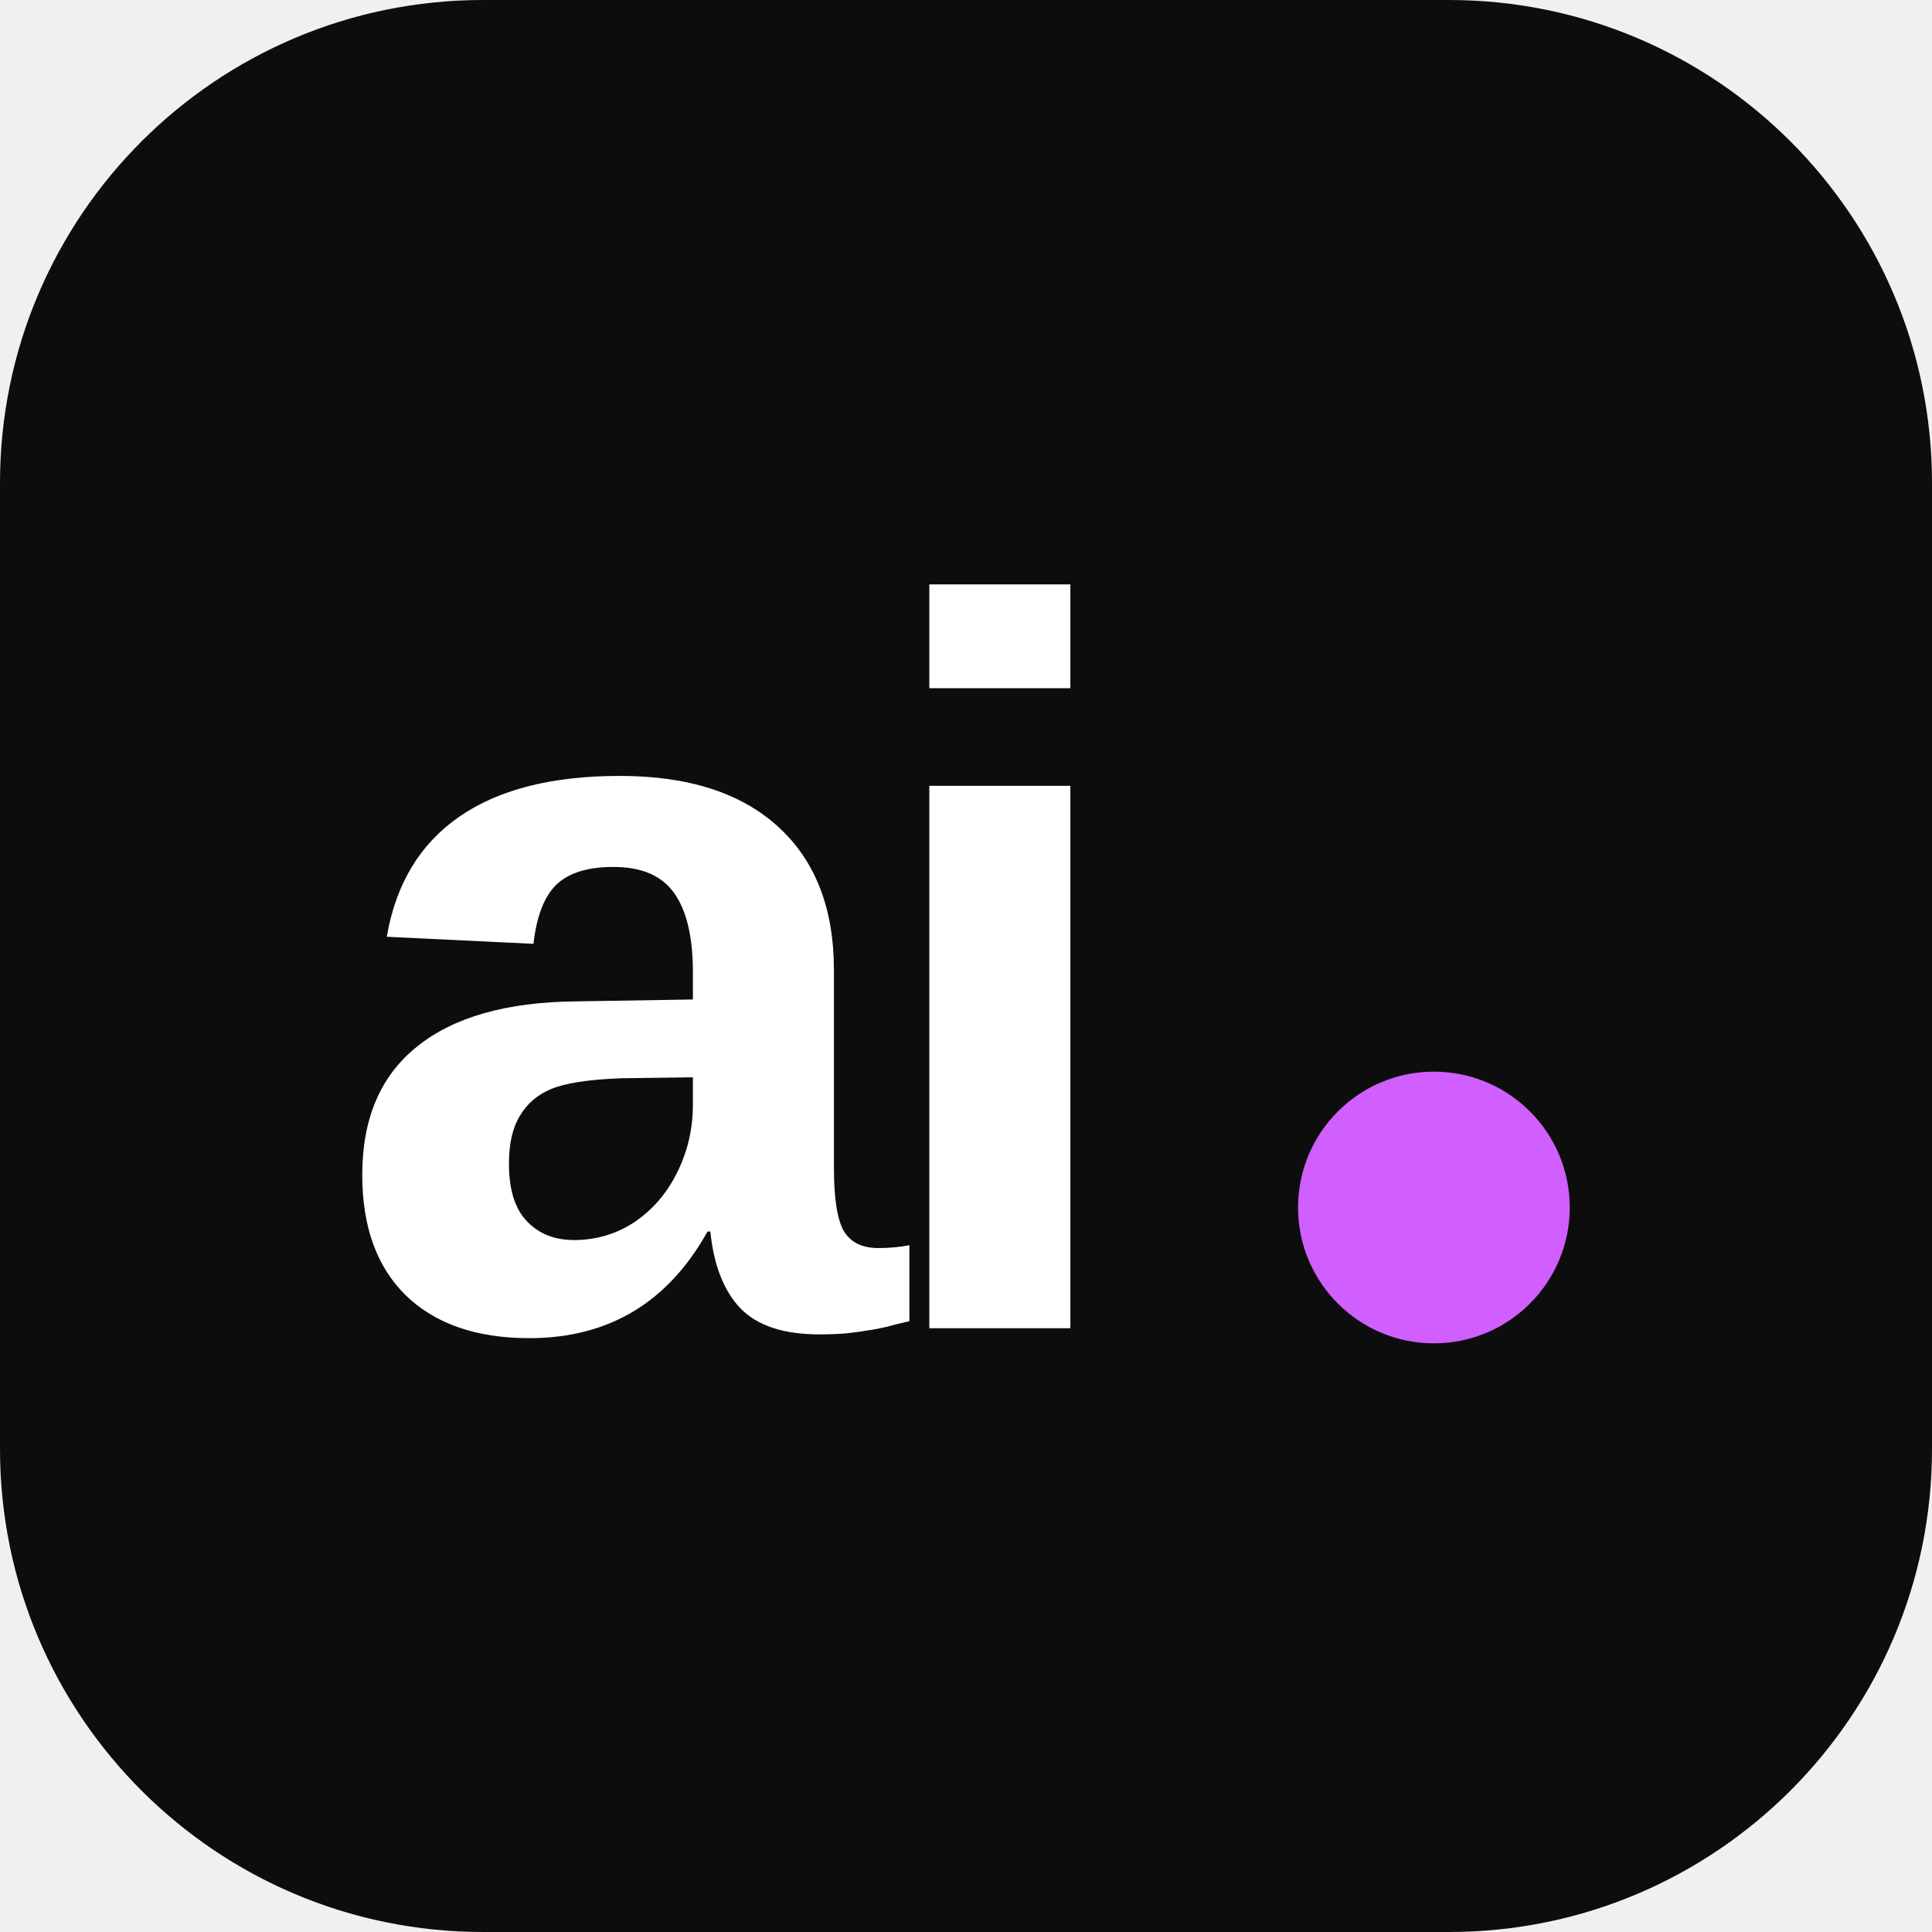
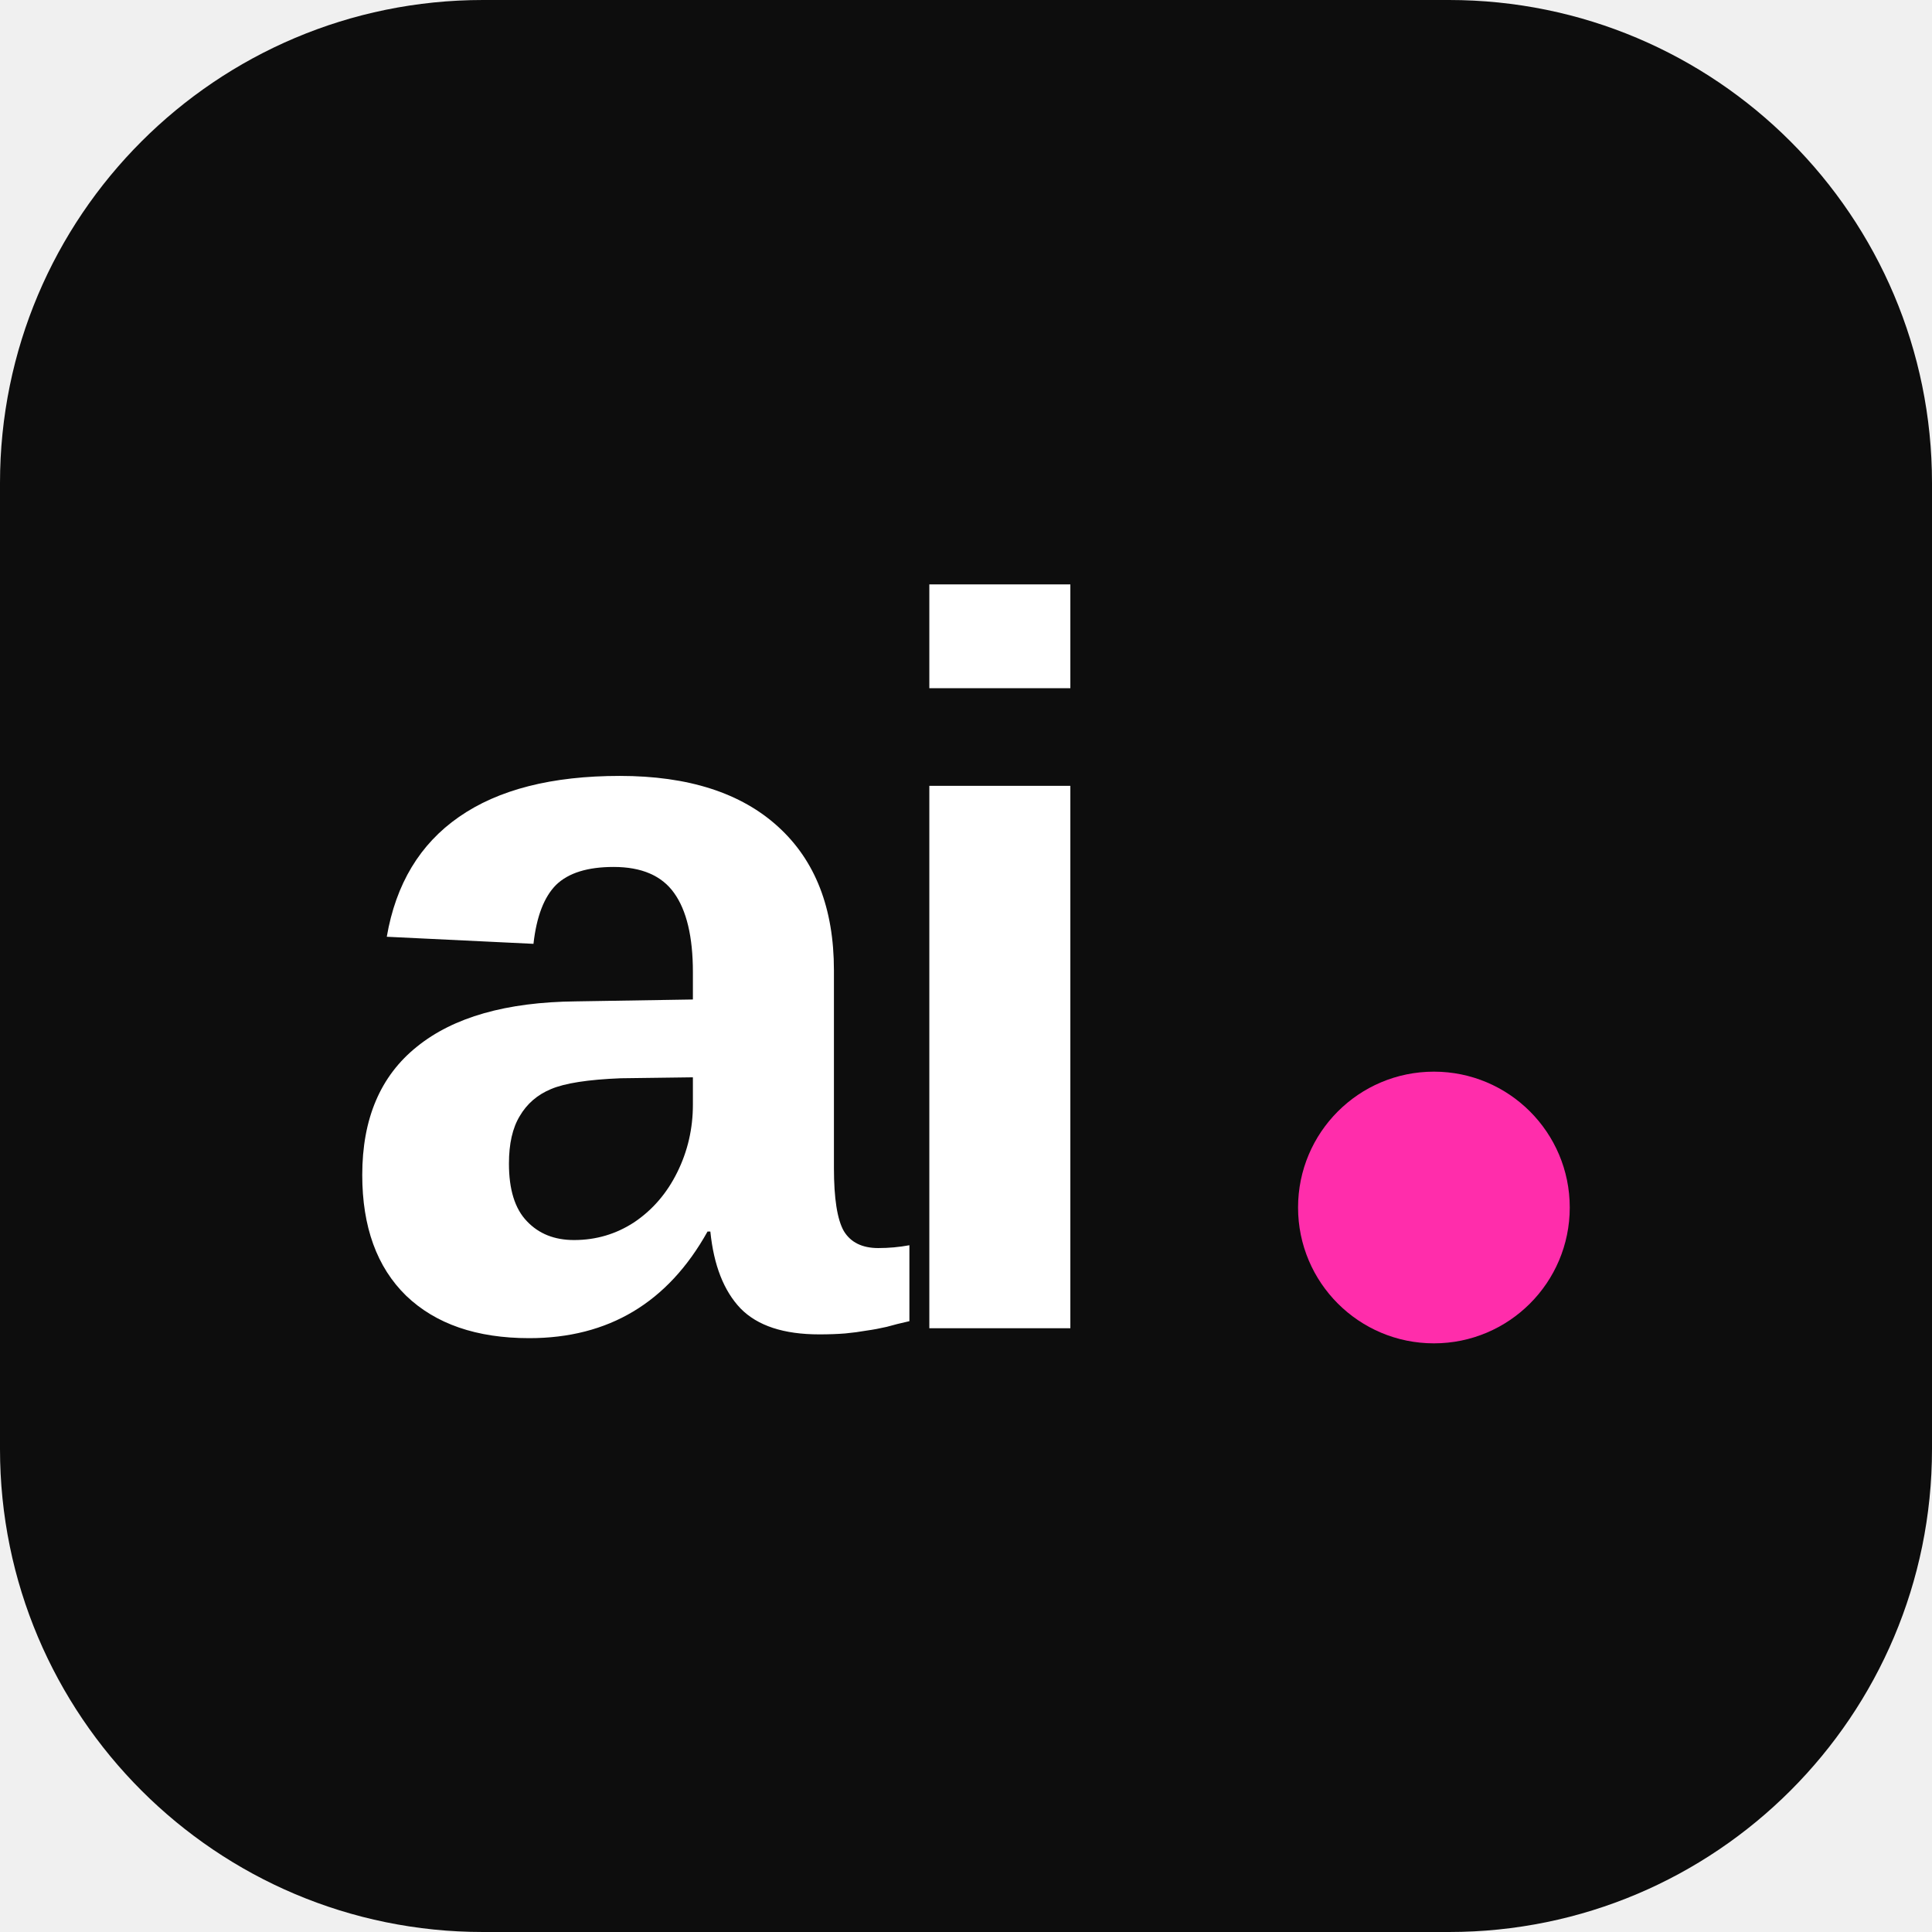
<svg xmlns="http://www.w3.org/2000/svg" viewBox="0 0 64 64">
  <rect width="64" height="64" rx="16" fill="#0d0d0d" />
  <text x="11" y="44" font-family="Arial, Helvetica, sans-serif" font-weight="800" font-size="34" letter-spacing="-1.5" fill="#ffffff">ai</text>
-   <circle cx="47.5" cy="40" r="4.5" fill="#d15eff" />
+   <circle cx="47.5" cy="40" r="4.5" fill="#ff2dab" />
</svg>
